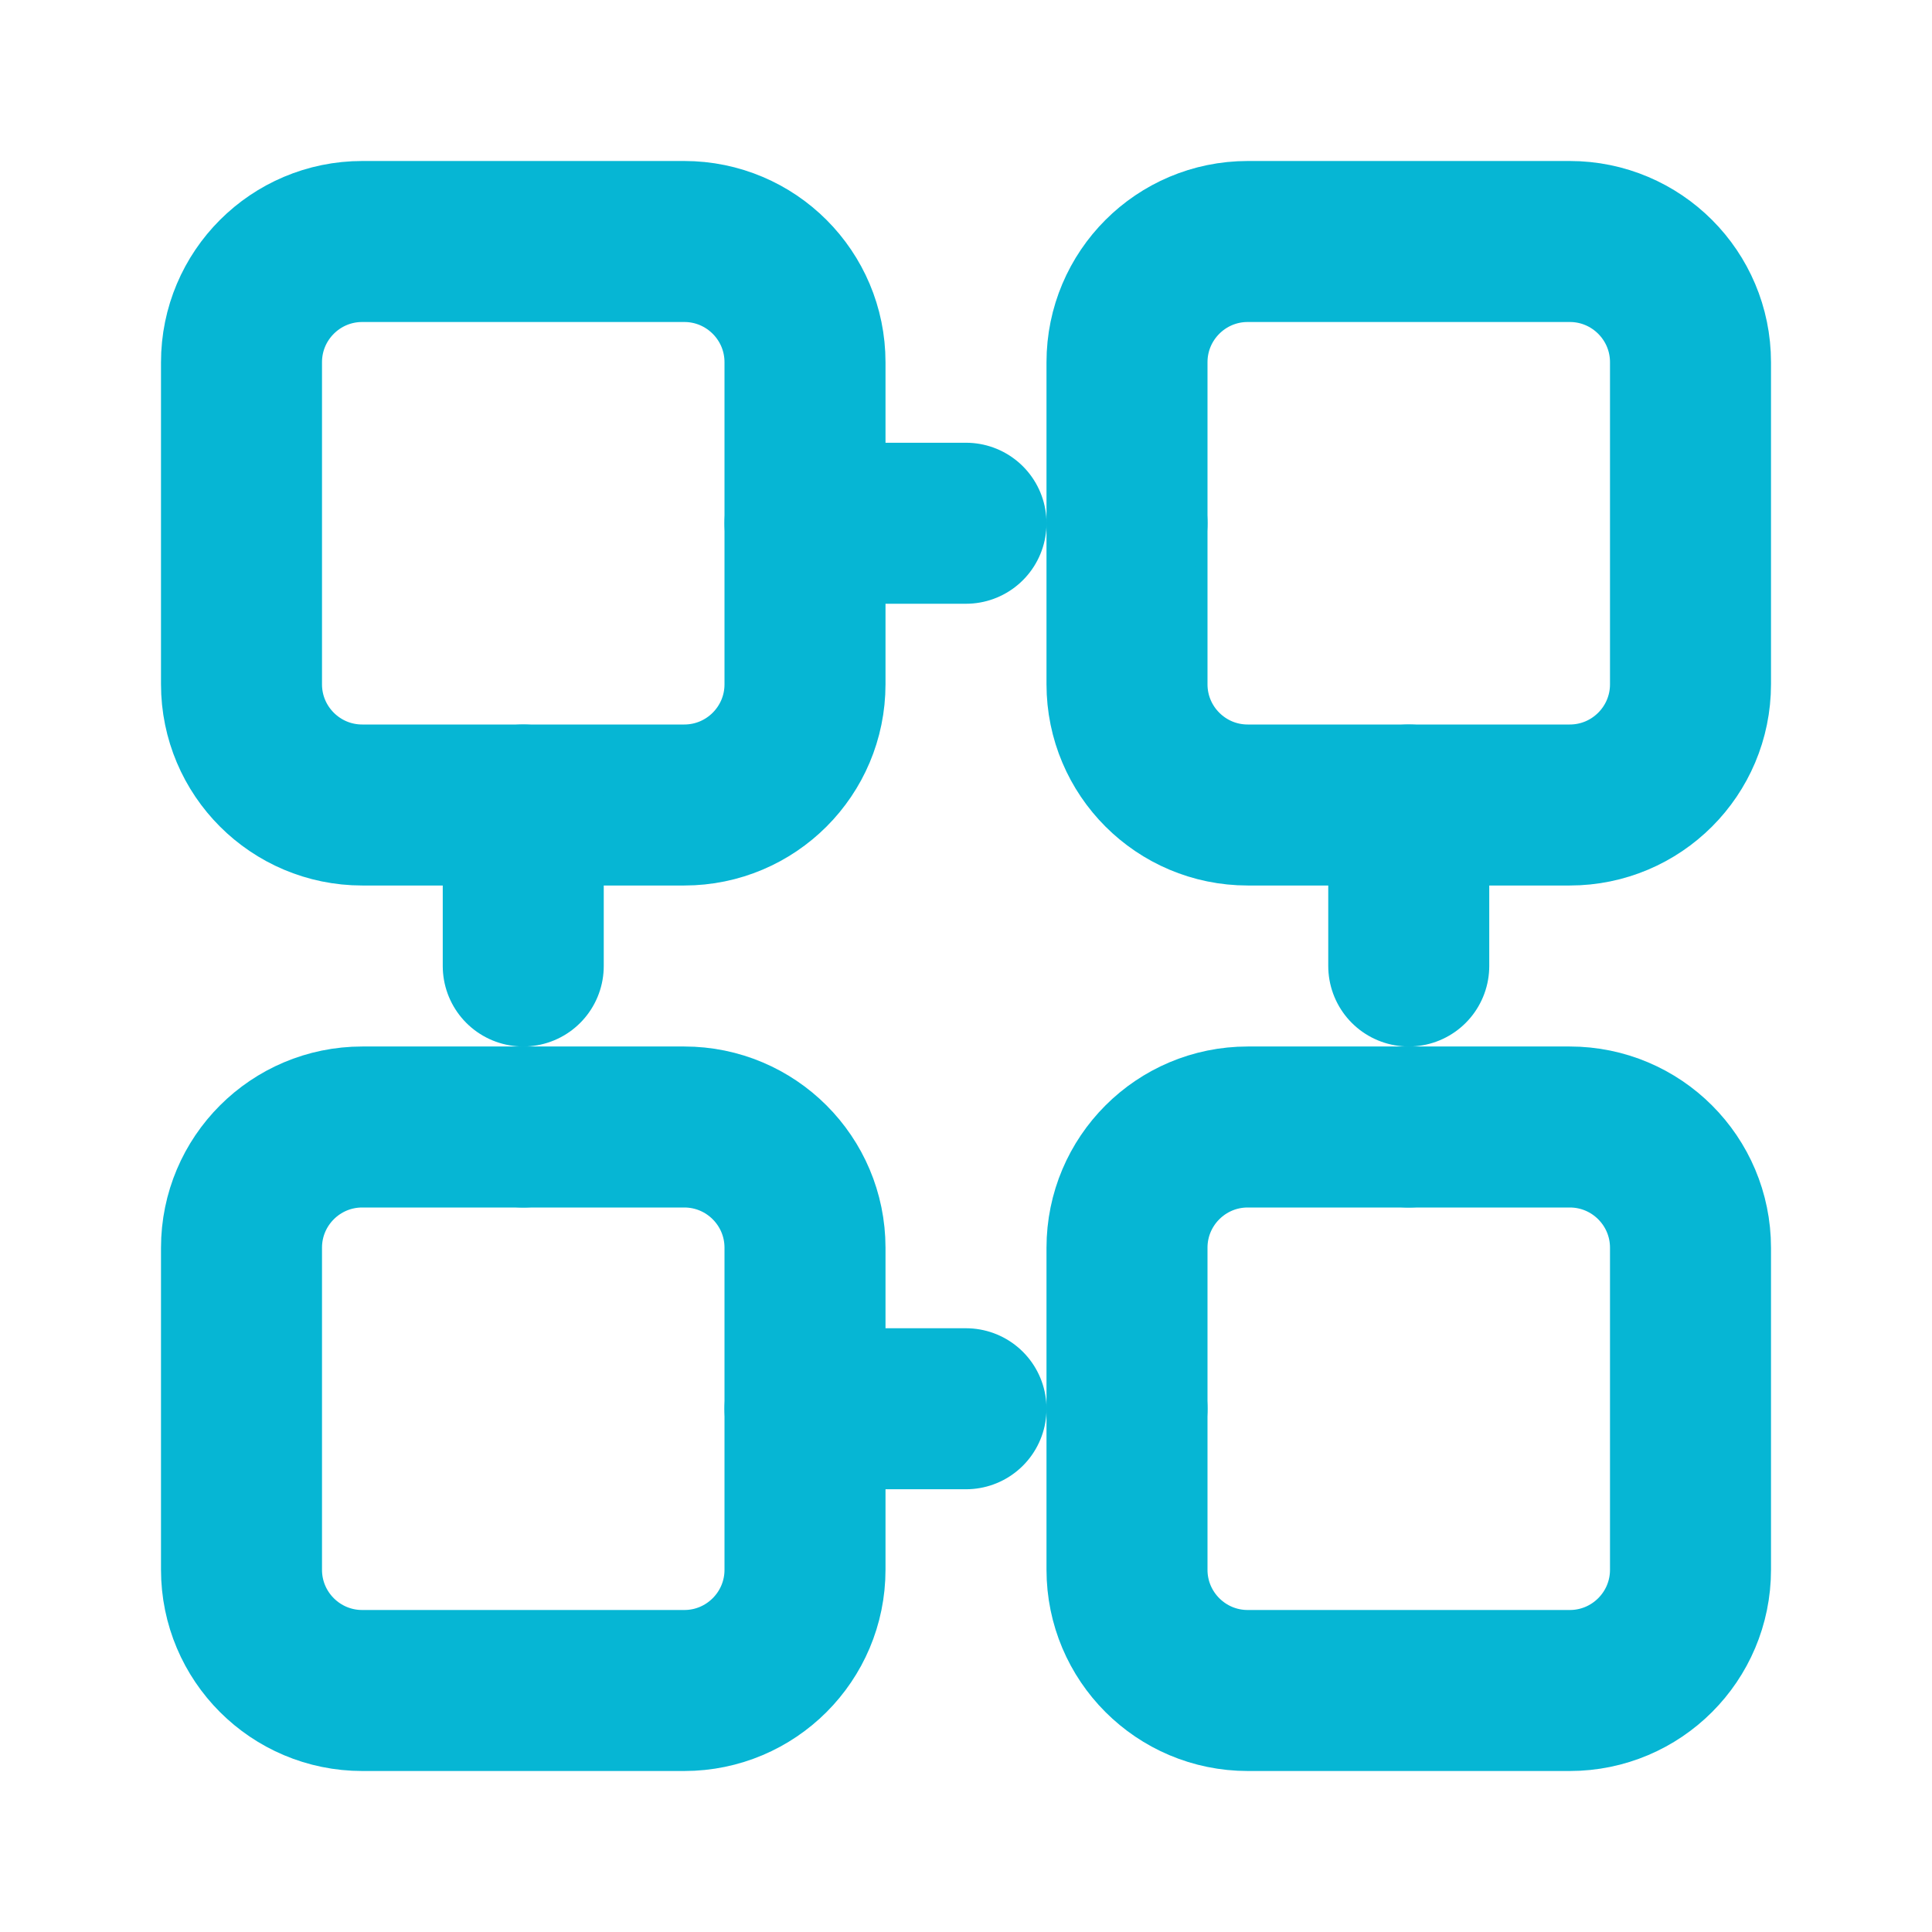
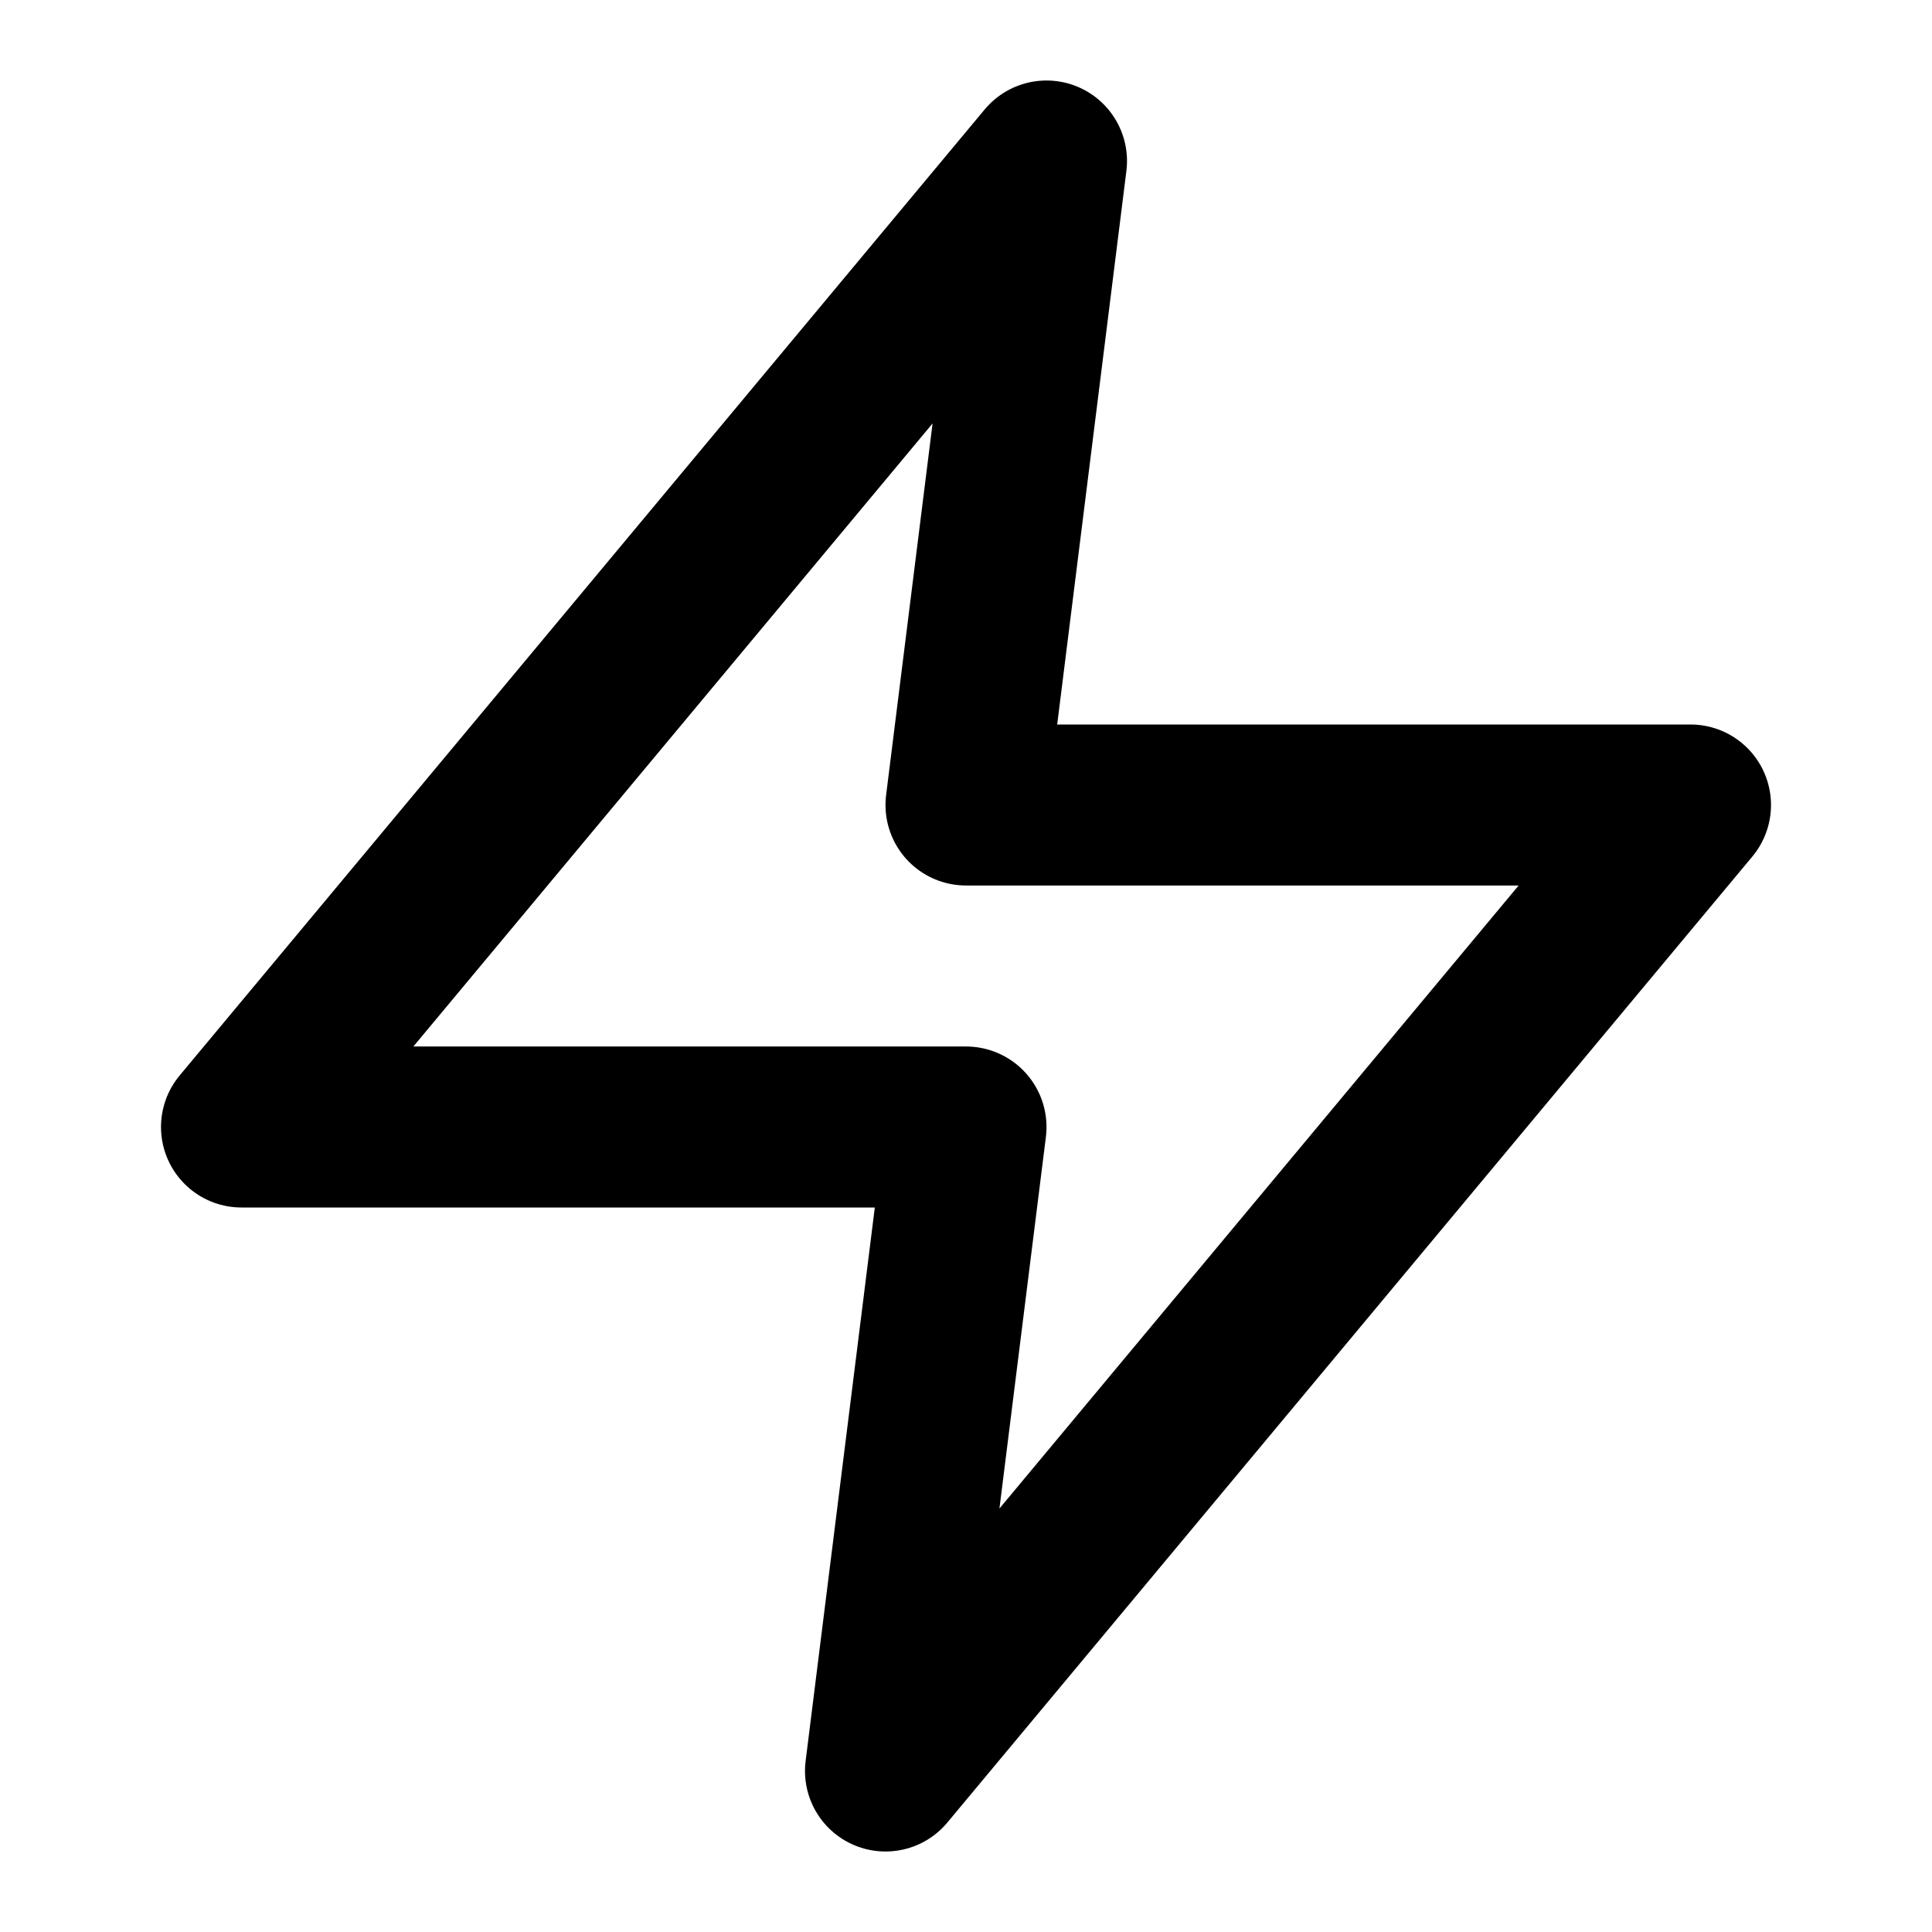
- <svg xmlns="http://www.w3.org/2000/svg" viewBox="0 0 24 24" fill="none" stroke="#06b6d4" stroke-width="2" stroke-linecap="round" stroke-linejoin="round">
-   <rect x="3" y="3" width="7" height="7" rx="1.5" />
-   <rect x="14" y="3" width="7" height="7" rx="1.5" />
-   <rect x="3" y="14" width="7" height="7" rx="1.5" />
-   <rect x="14" y="14" width="7" height="7" rx="1.5" />
-   <line x1="10" y1="6.5" x2="14" y2="6.5" stroke-dasharray="2 2" />
-   <line x1="6.5" y1="10" x2="6.5" y2="14" stroke-dasharray="2 2" />
-   <line x1="17.5" y1="10" x2="17.5" y2="14" stroke-dasharray="2 2" />
-   <line x1="10" y1="17.5" x2="14" y2="17.5" stroke-dasharray="2 2" />
+ <svg xmlns="http://www.w3.org/2000/svg" viewBox="0 0 24 24" fill="none" stroke="currentColor" stroke-width="2" stroke-linecap="round" stroke-linejoin="round">
+   <polygon points="13 2 3 14 12 14 11 22 21 10 12 10 13 2" />
</svg>
